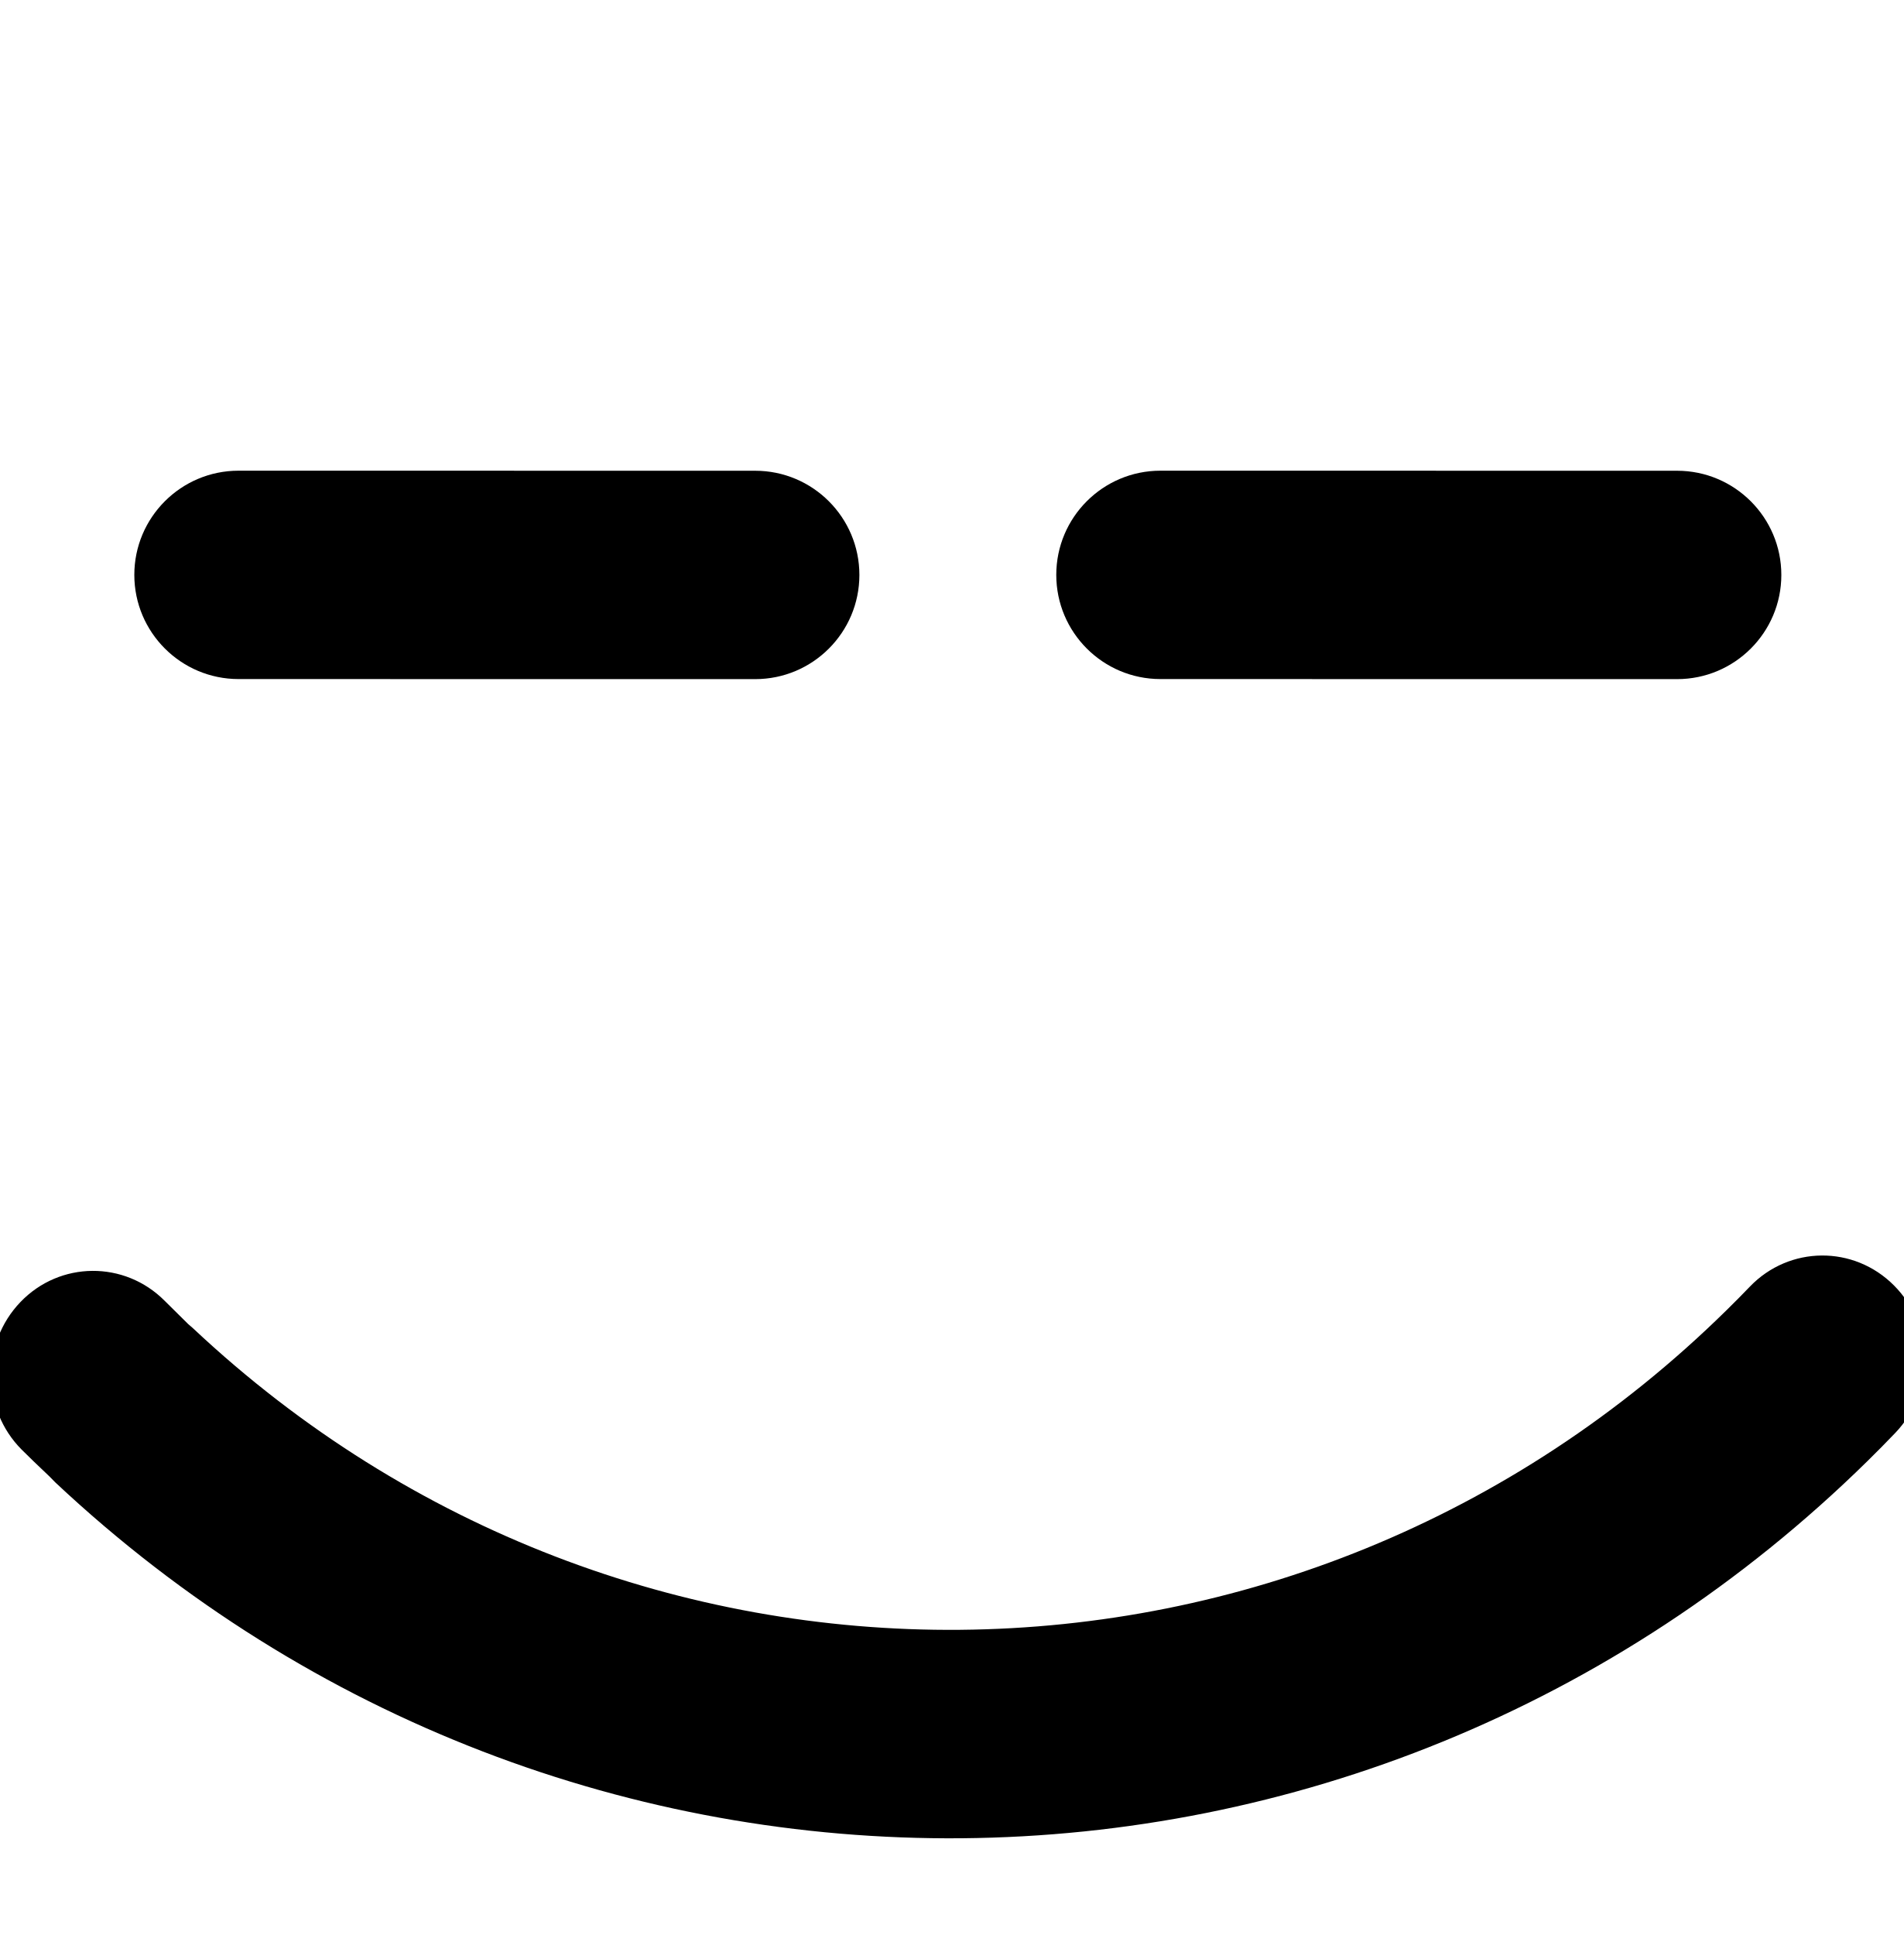
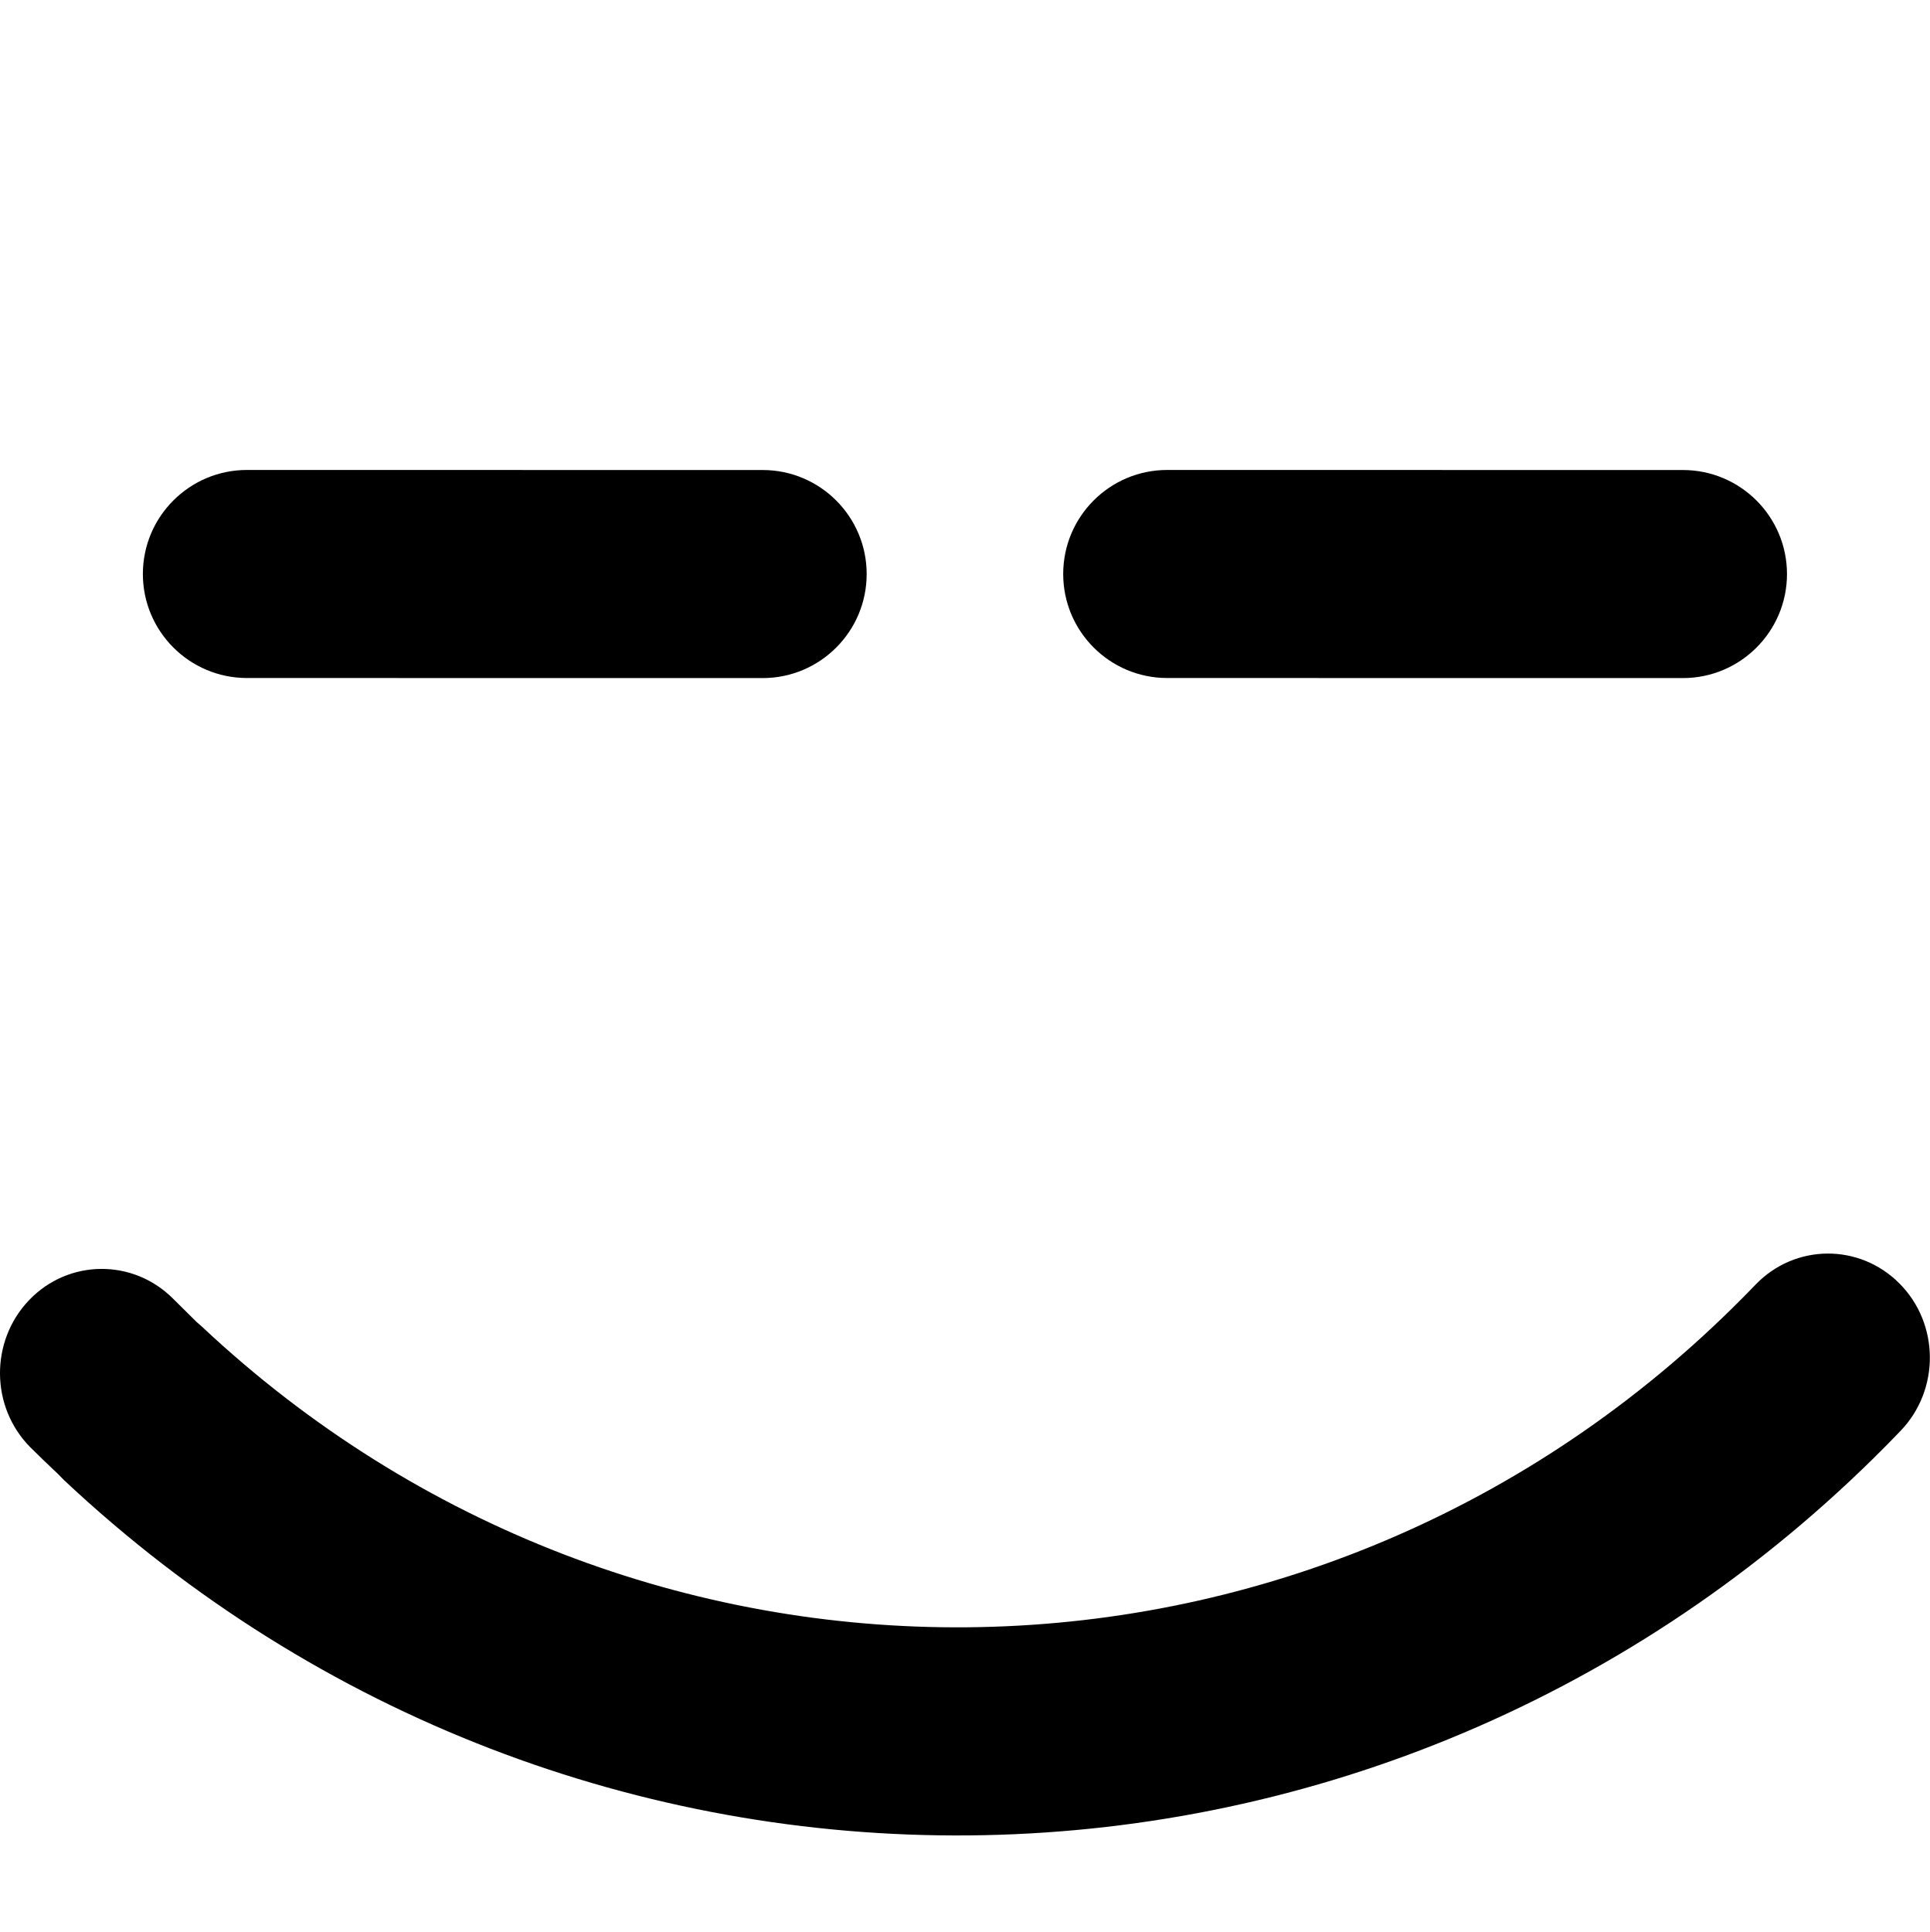
- <svg xmlns="http://www.w3.org/2000/svg" width="984" height="1000">
-   <path d="M123.294 243.25c-29.72 0 -53.875 24.124 -53.875 53.844 0 29.72 24.155 53.844 53.875 53.844l267 .031c29.72 0 53.844 -24.124 53.844 -53.844 0 -29.719 -24.124 -53.844 -53.844 -53.844l-267 -.031zm476.438 0c-29.72 0 -53.844 24.124 -53.844 53.844 0 29.72 24.124 53.844 53.844 53.844l267 .031c29.72 0 53.875 -24.124 53.875 -53.844 0 -29.719 -24.155 -53.844 -53.875 -53.844l-267 -.031zm341.719 405.594c-13.491 .11 -26.926 5.48 -37.125 16.094 -3.8 3.966 -7.906 8.113 -12.094 12.219 -110.519 108.724 -253.129 163.89 -396.063 165.125 -141.863 1.276 -284.281 -50.56 -396.219 -155.656l-2.75 -2.406 -12.094 -11.969c-20.749 -20.848 -54.155 -20.602 -74.531 .625 -20.379 21.227 -20.154 55.401 .594 76.25 3.722 3.746 8.554 8.357 14.438 13.938l2.906 2.969c132.28 124.191 300.701 185.444 468.531 183.969 169.059 -1.455 337.686 -66.658 468.25 -195.094 4.657 -4.564 9.383 -9.361 14.156 -14.344 20.378 -21.227 20.154 -55.371 -.594 -76.219 -10.374 -10.434 -23.915 -15.61 -37.406 -15.5z" />
+ <svg xmlns="http://www.w3.org/2000/svg" width="999" height="1000">
+   <path d="M127.846 243.25c-29.72 0 -53.875 24.124 -53.875 53.844 0 29.72 24.155 53.844 53.875 53.844l267 .031c29.72 0 53.844 -24.124 53.844 -53.844 0 -29.719 -24.124 -53.844 -53.844 -53.844l-267 -.031zm476.438 0c-29.72 0 -53.844 24.124 -53.844 53.844 0 29.72 24.124 53.844 53.844 53.844l267 .031c29.72 0 53.875 -24.124 53.875 -53.844 0 -29.719 -24.155 -53.844 -53.875 -53.844l-267 -.031zm341.719 405.594c-13.491 .11 -26.926 5.48 -37.125 16.094 -3.8 3.966 -7.906 8.113 -12.094 12.219 -110.519 108.724 -253.129 163.89 -396.063 165.125 -141.863 1.276 -284.281 -50.56 -396.219 -155.656l-2.75 -2.406 -12.094 -11.969c-20.749 -20.848 -54.155 -20.602 -74.531 .625 -20.379 21.227 -20.154 55.401 .594 76.25 3.722 3.746 8.554 8.357 14.438 13.938l2.906 2.969c132.28 124.191 300.701 185.444 468.531 183.969 169.059 -1.455 337.686 -66.658 468.25 -195.094 4.657 -4.564 9.383 -9.361 14.156 -14.344 20.378 -21.227 20.154 -55.371 -.594 -76.219 -10.374 -10.434 -23.915 -15.61 -37.406 -15.5z" />
</svg>
